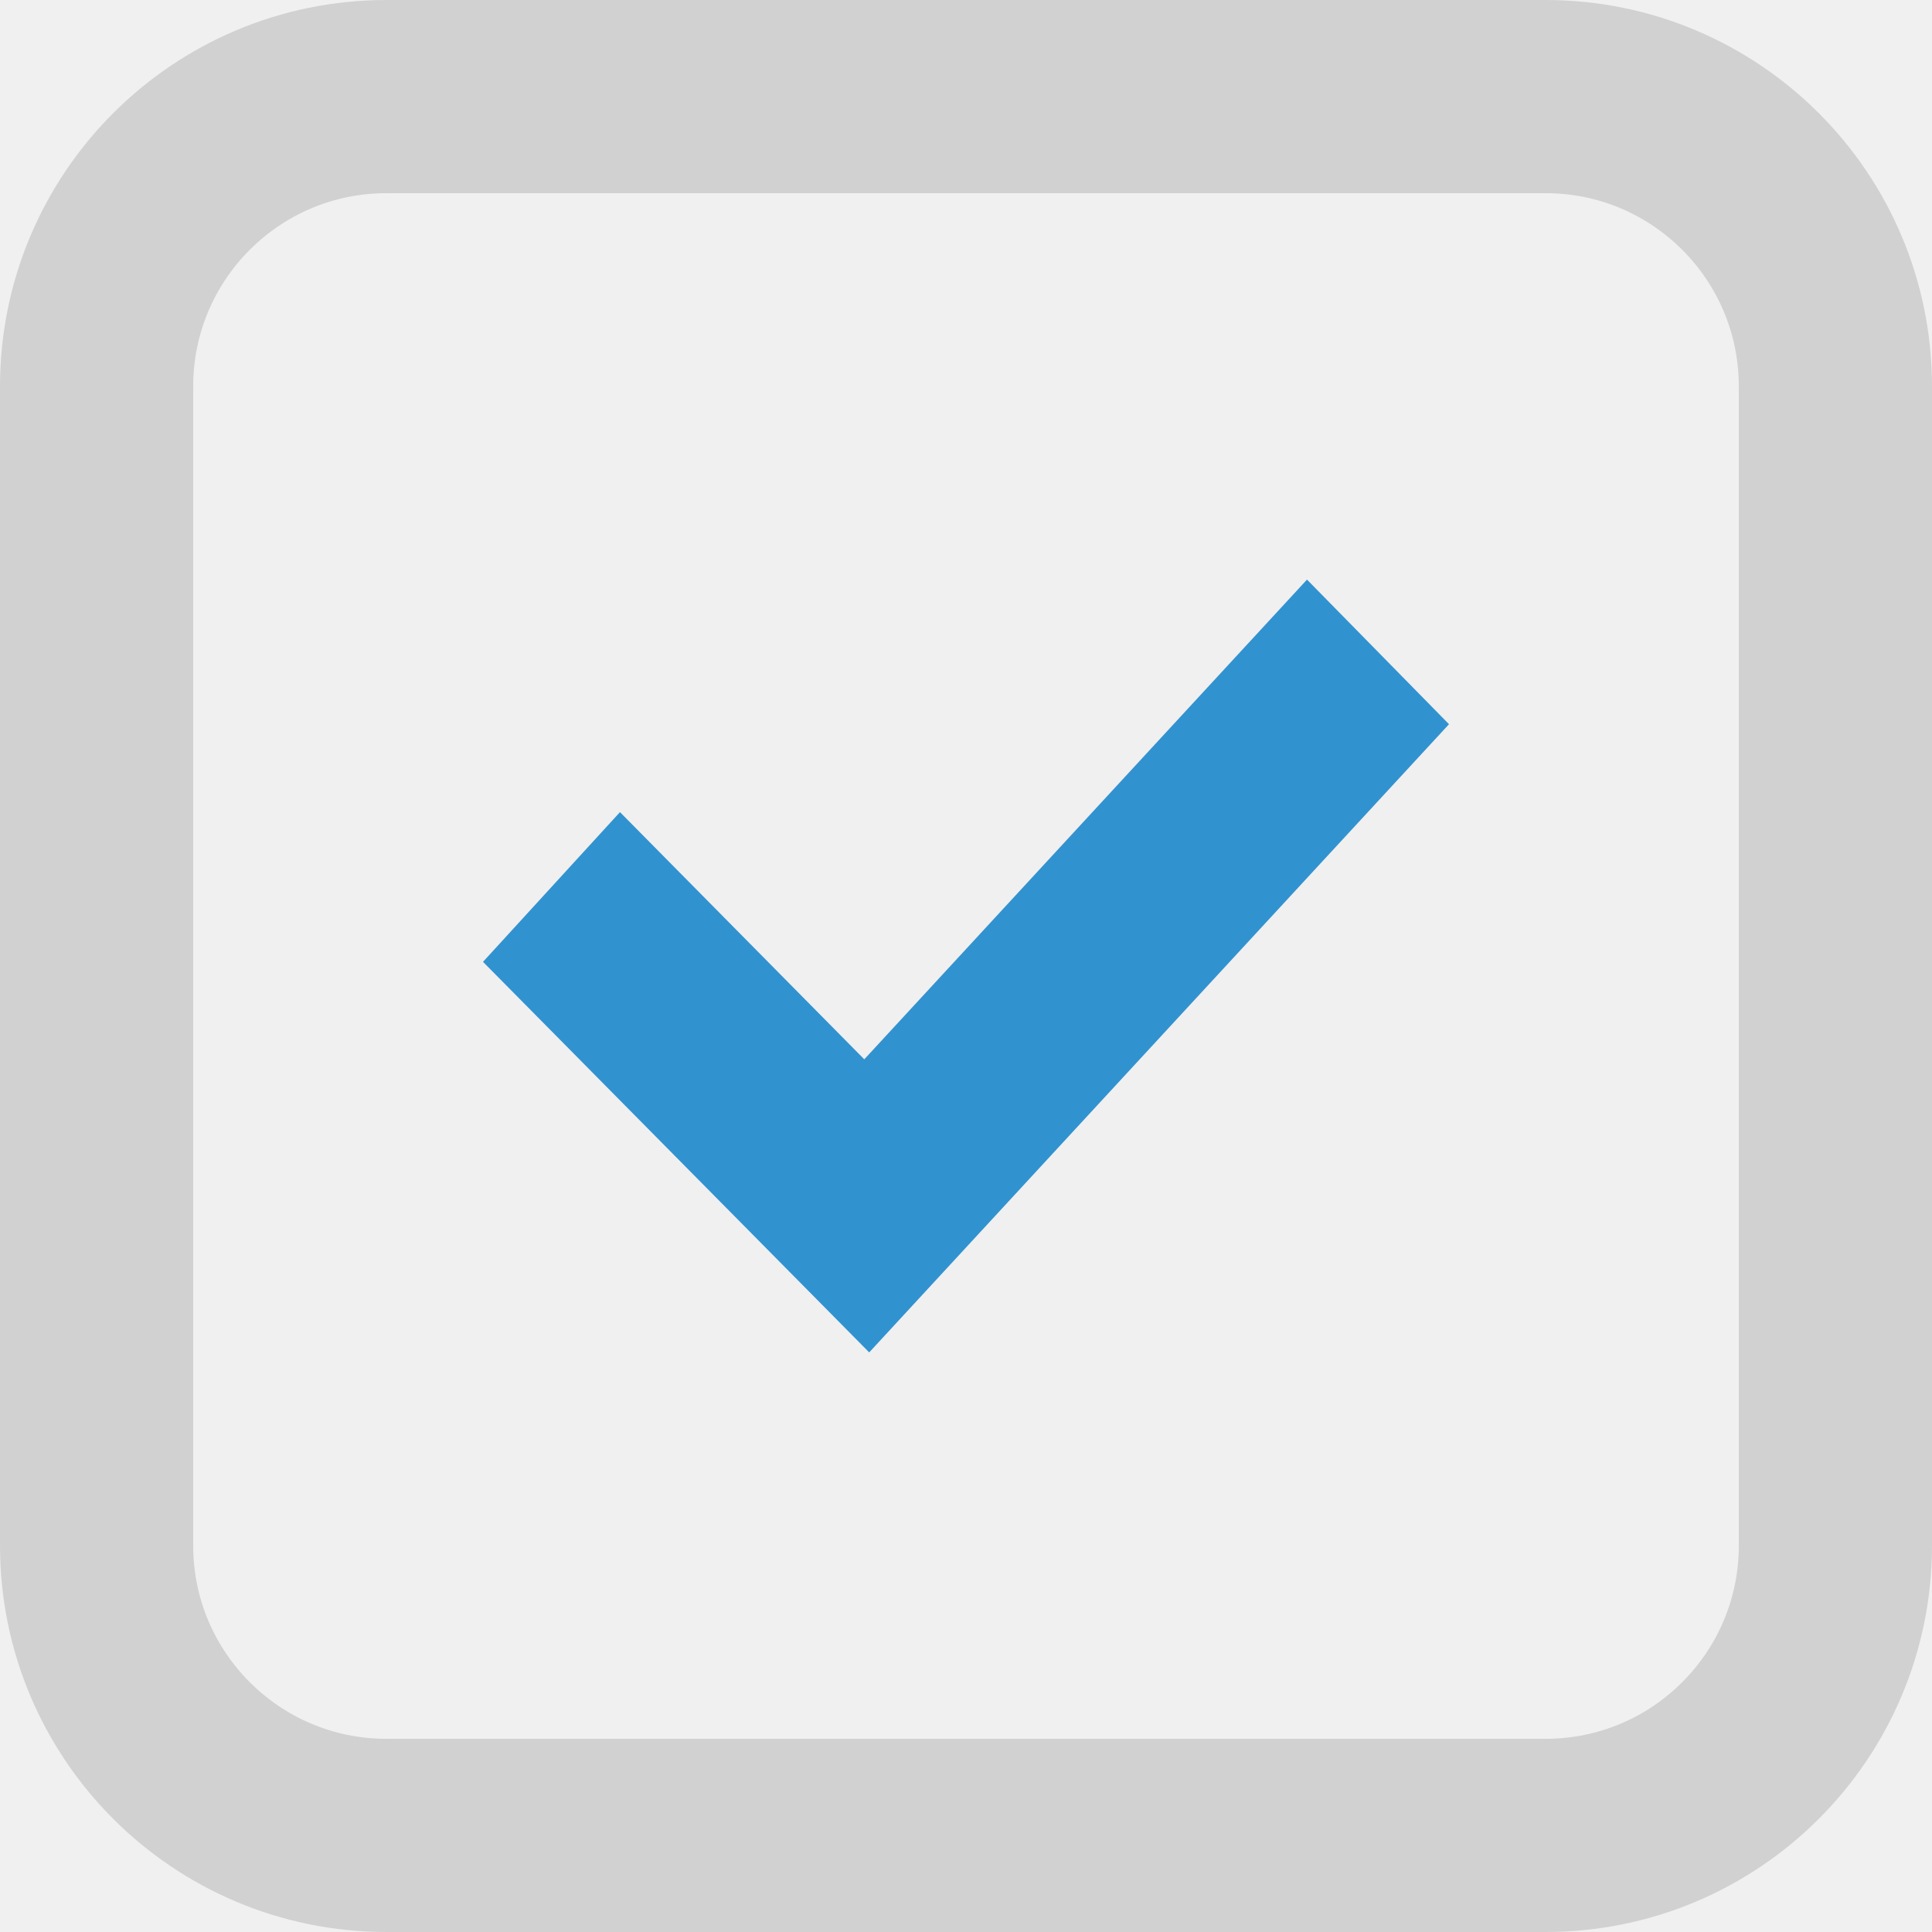
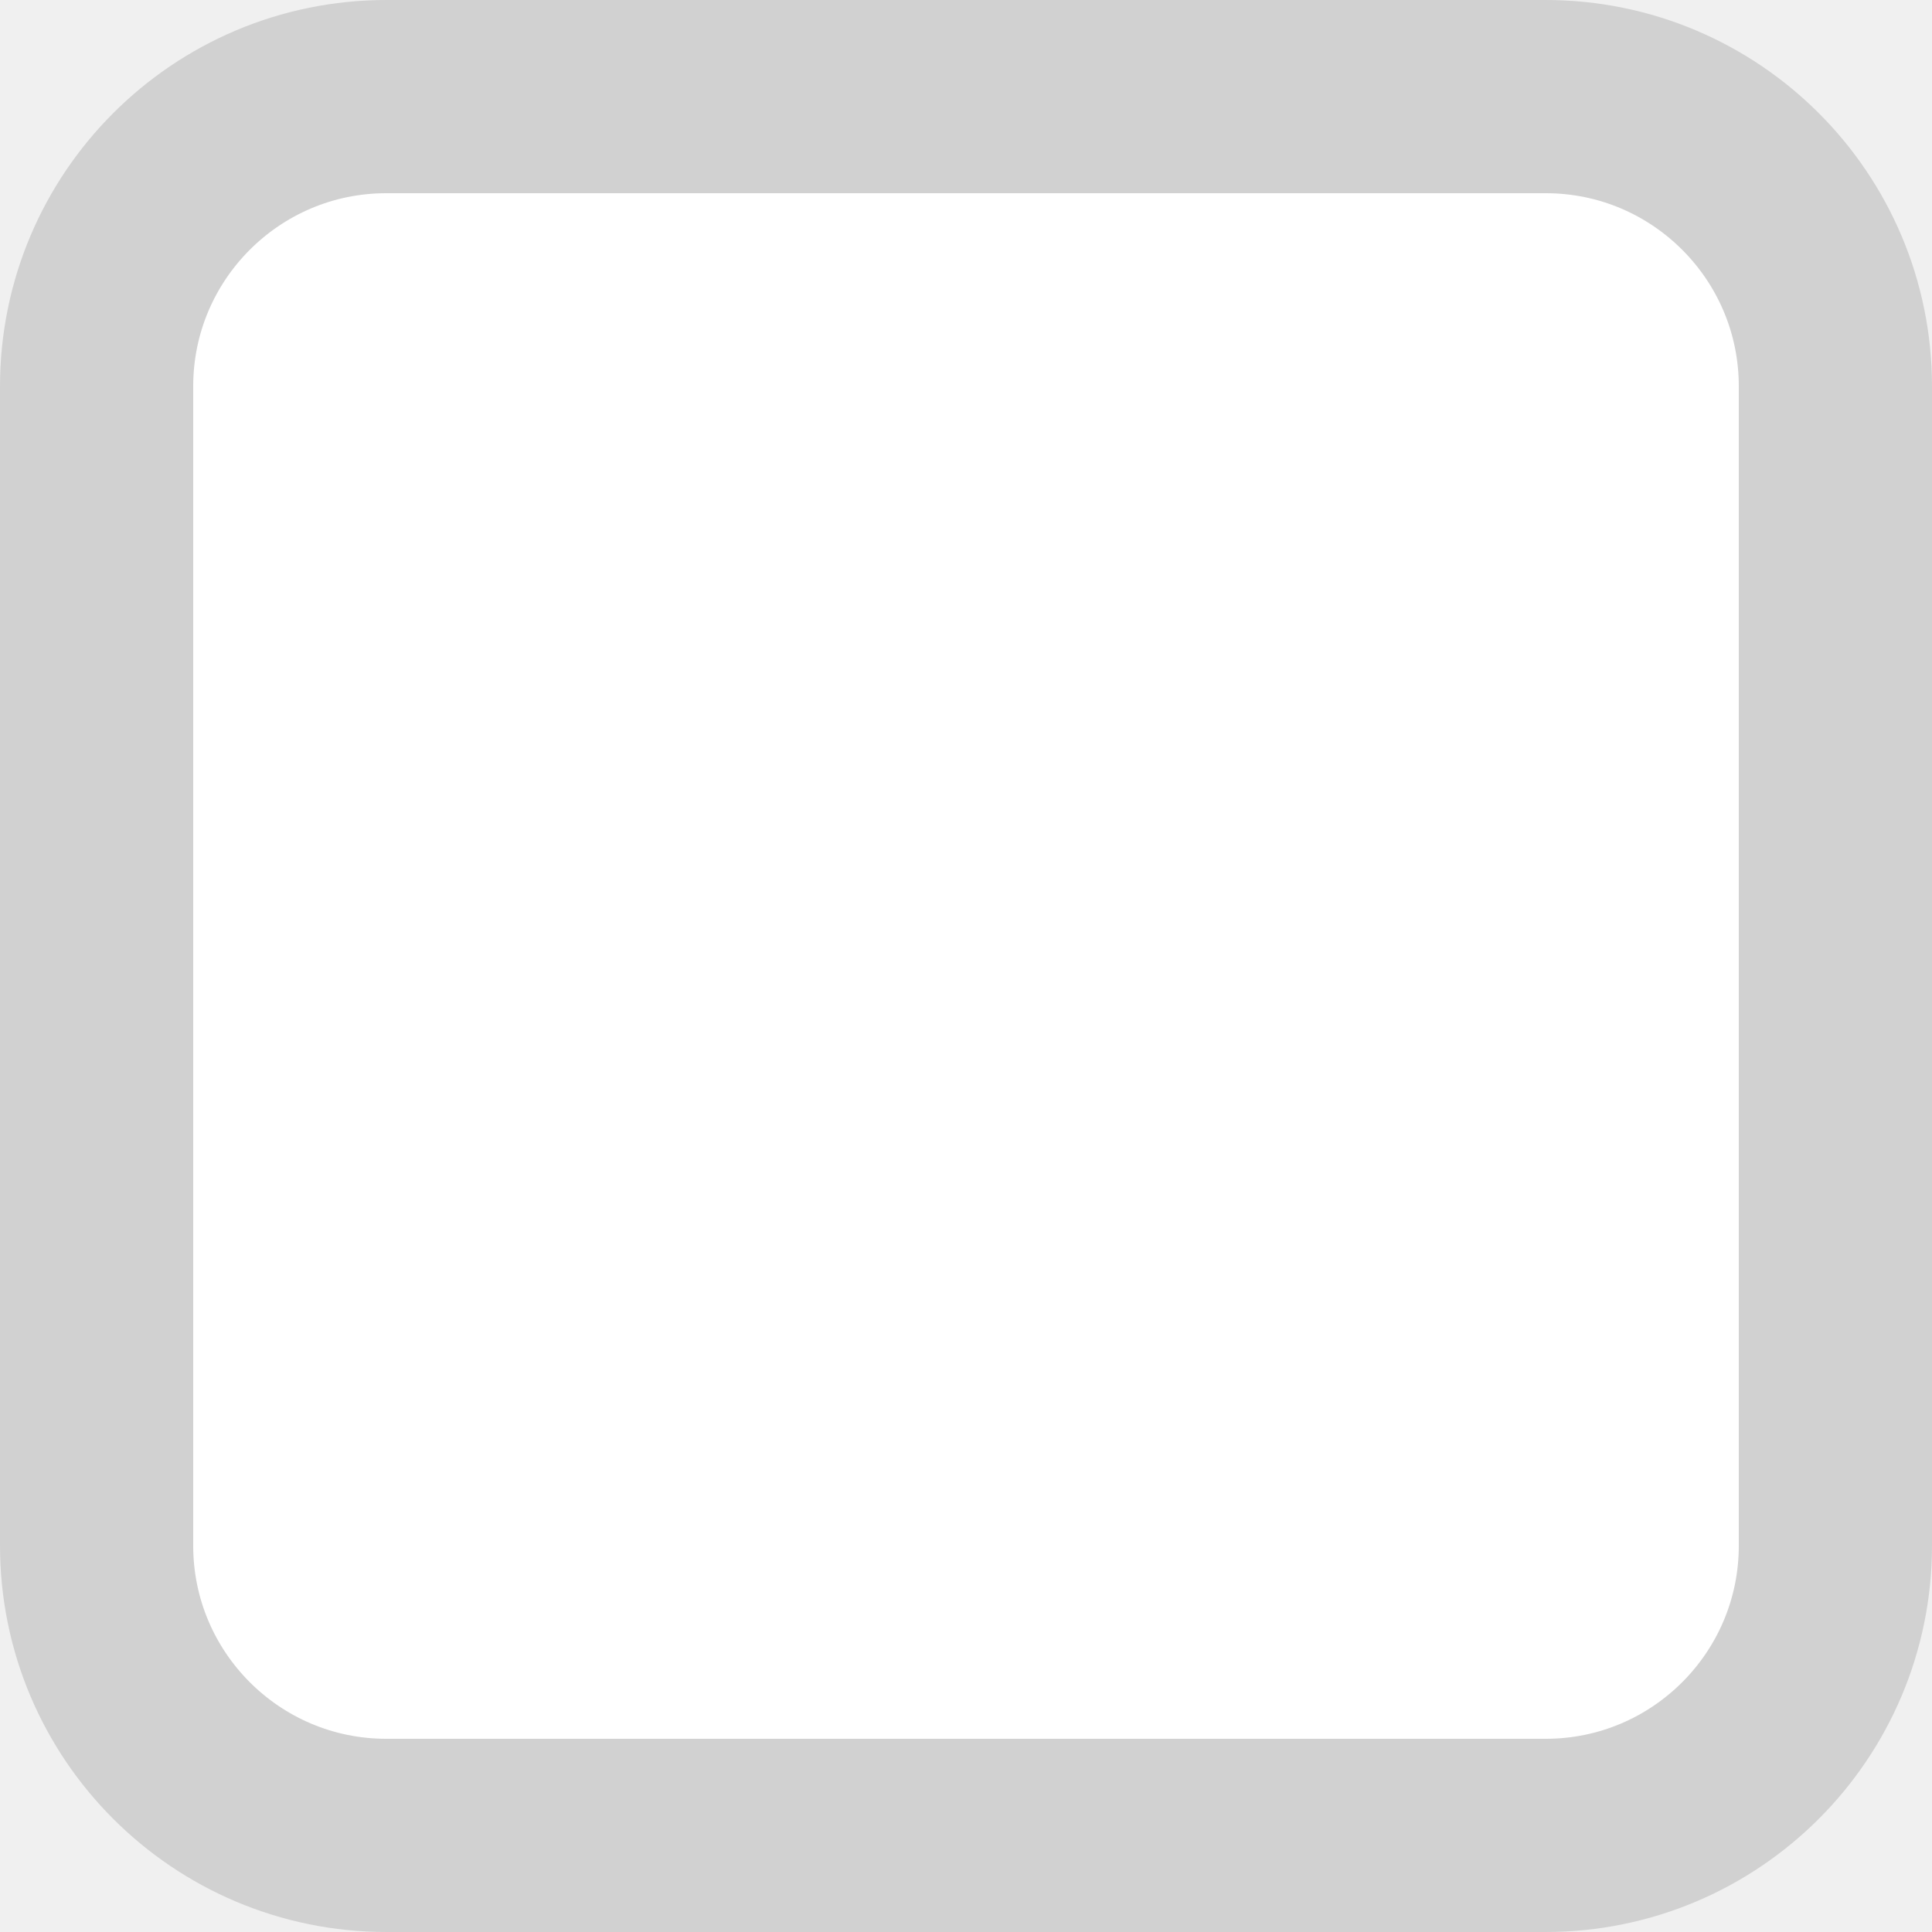
- <svg xmlns="http://www.w3.org/2000/svg" width="20" height="20" viewBox="0 0 20 20" fill="none">
-   <rect x="1" y="1" width="18" height="18" rx="3" stroke="#D1D1D1" stroke-width="2" />
-   <path fill-rule="evenodd" clip-rule="evenodd" d="M15 7.497L8.998 14L5 9.957L6.418 8.407L8.947 10.966L13.53 6L15 7.497Z" fill="#3192D0" />
+ <svg xmlns="http://www.w3.org/2000/svg" viewBox="0 0 20 20" fill="none">
+   <rect x="1" y="1" width="18" height="18" rx="3" stroke="#D1D1D1" fill="#ffffff" stroke-width="2" />
+   <path fill-rule="evenodd" clip-rule="evenodd" d="M15 7.497L8.998 14L5 9.957L6.418 8.407L8.947 10.966L13.53 6L15 7.497Z" fill="" />
</svg>
